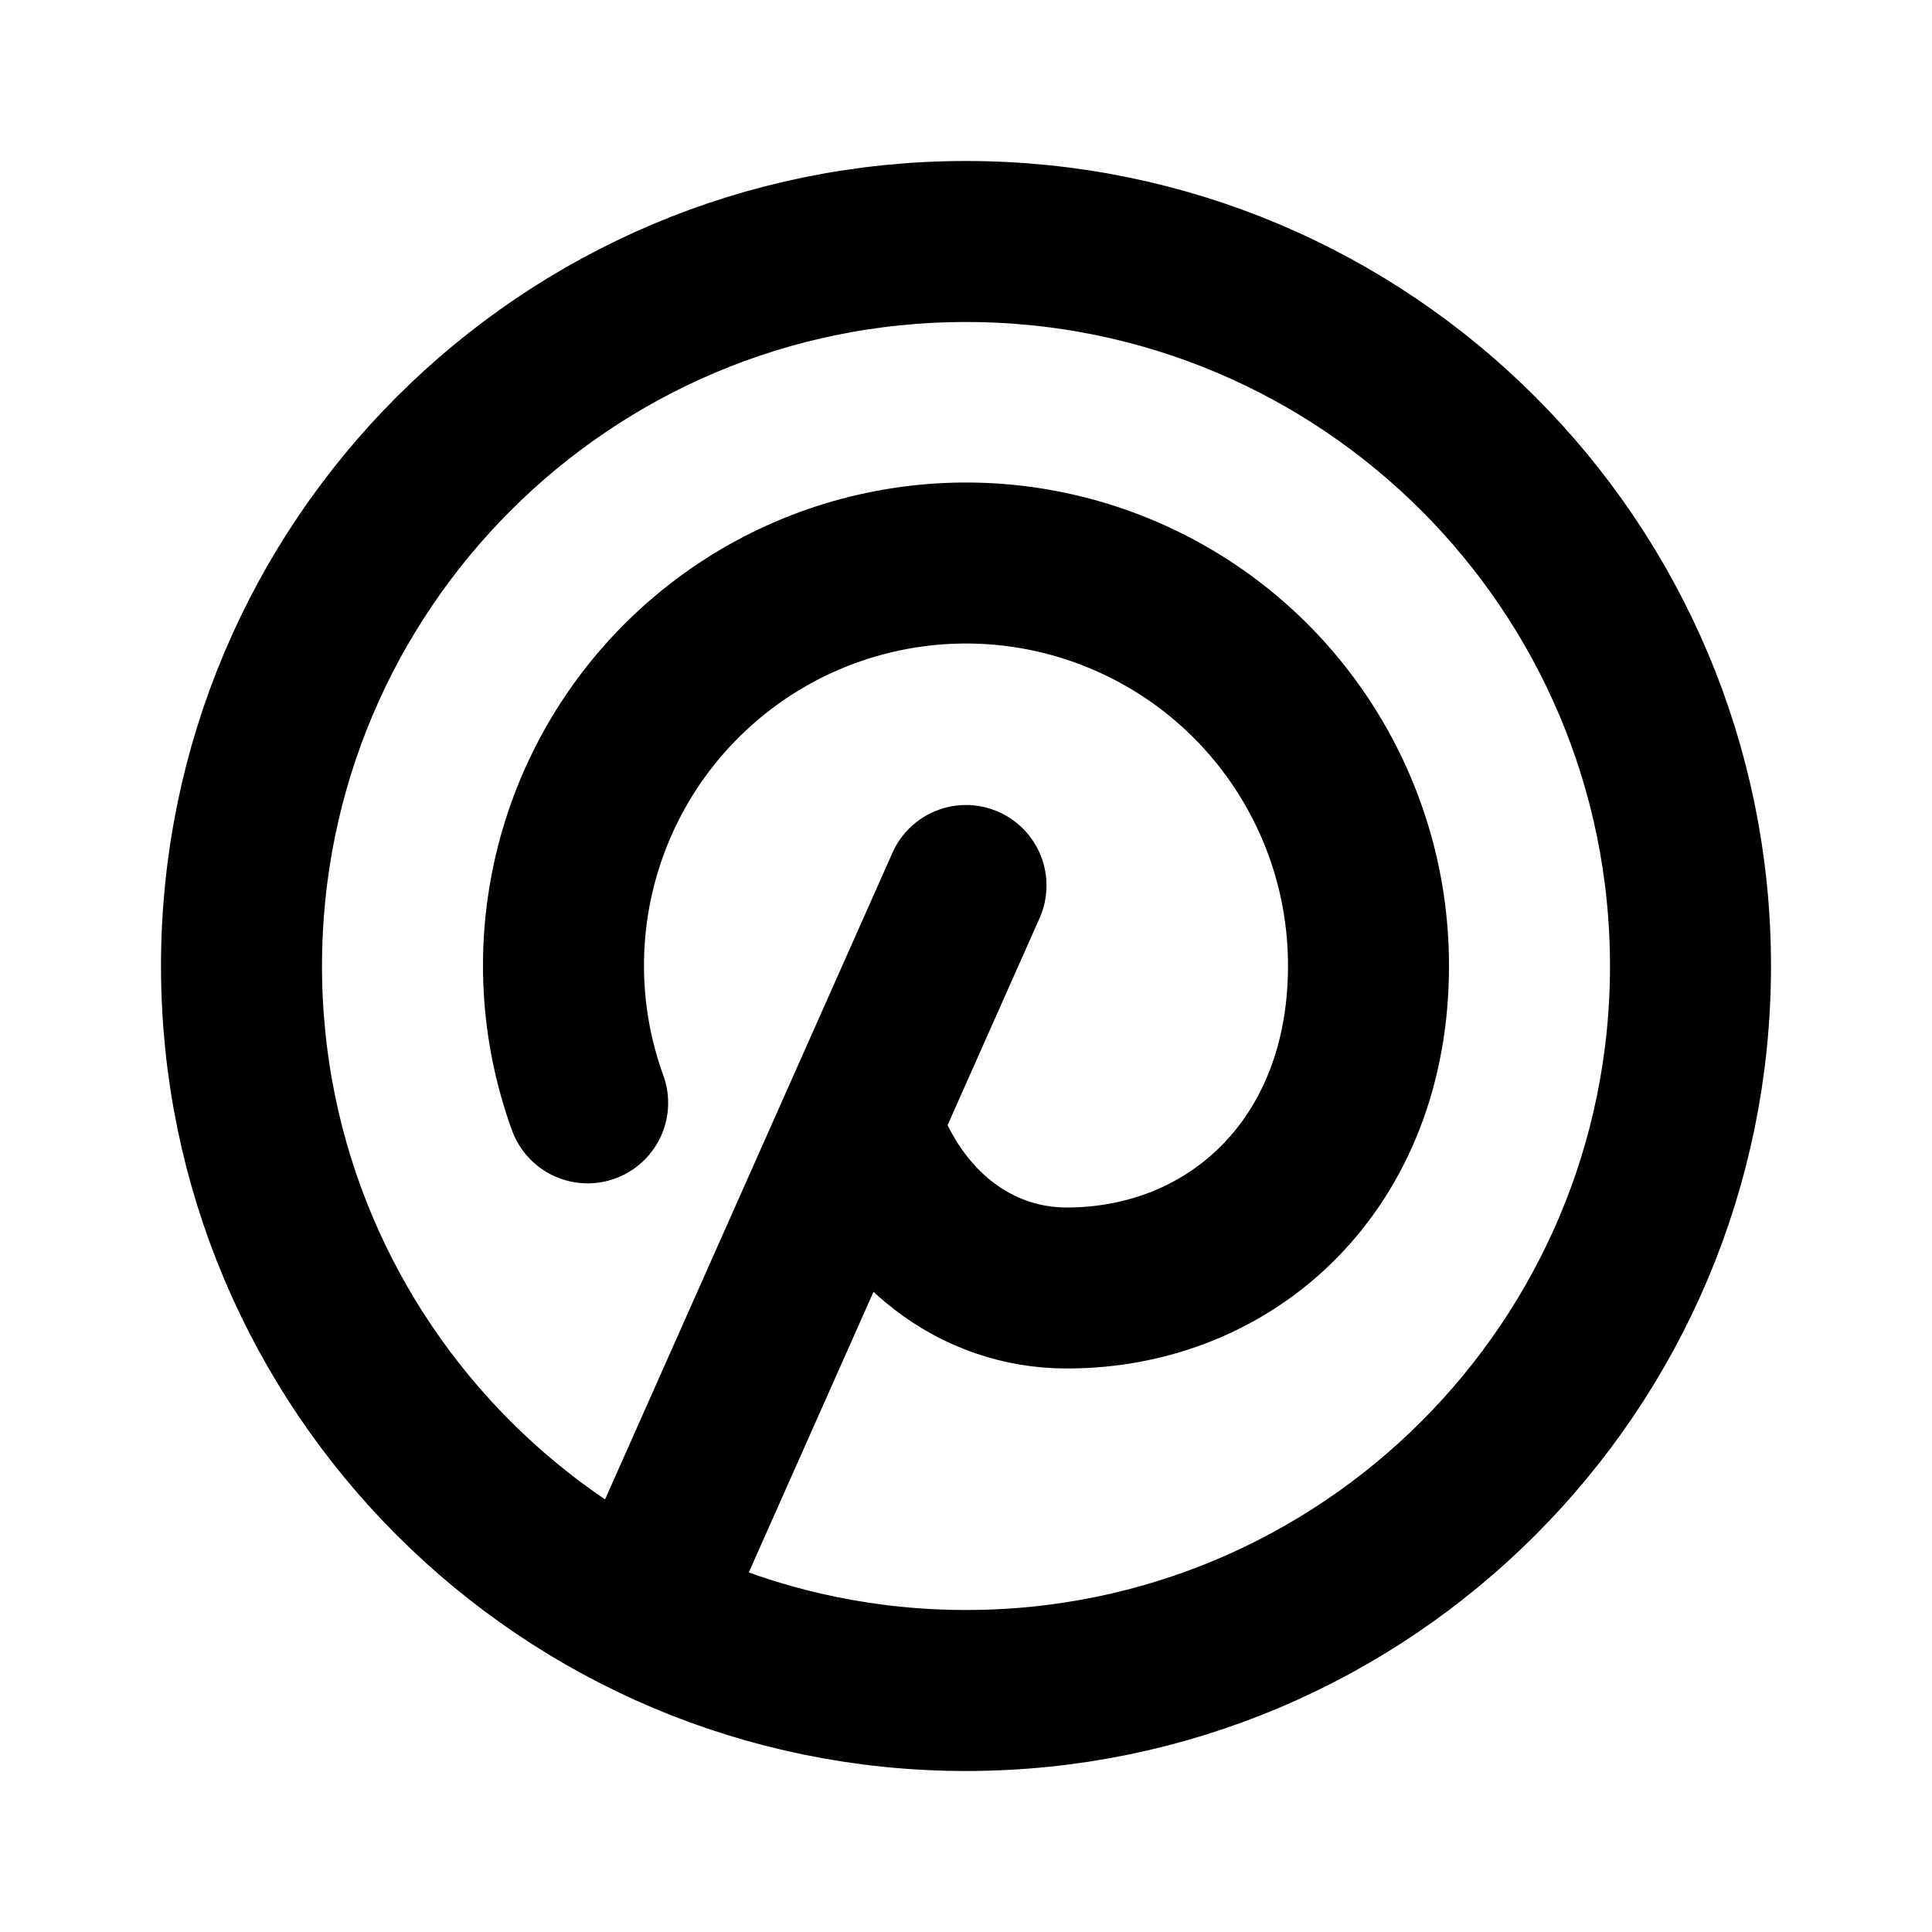
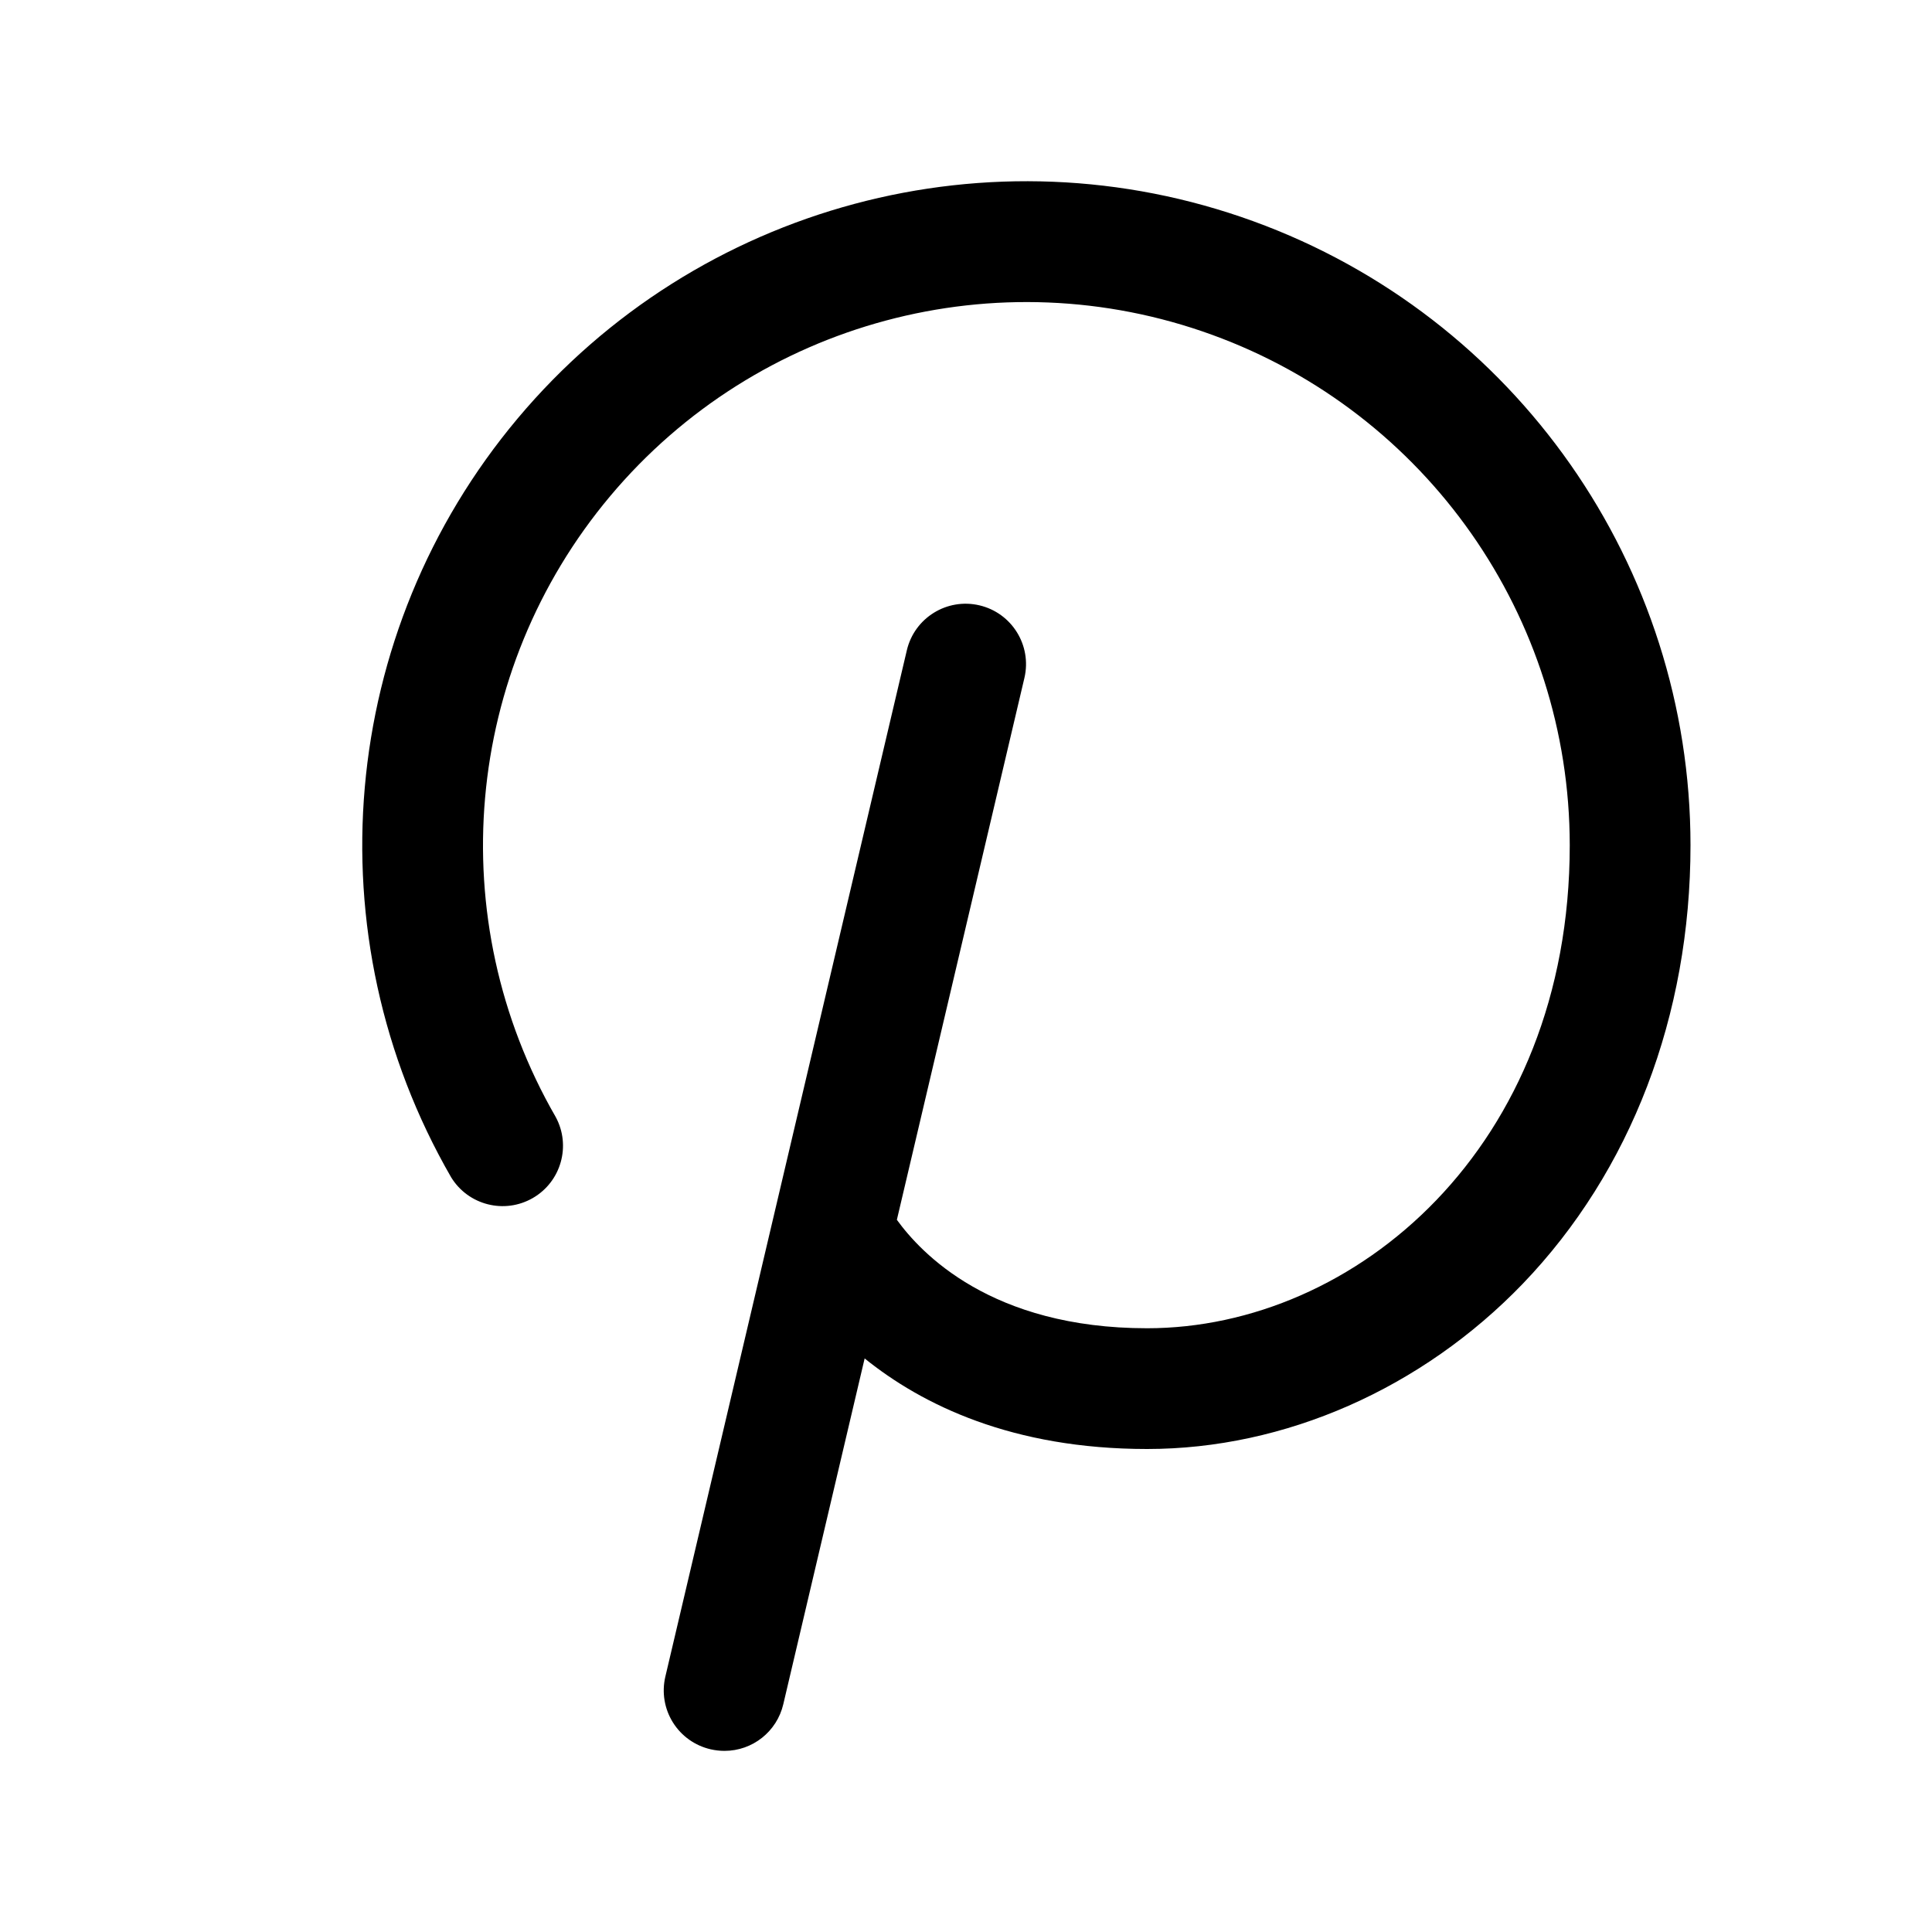
- <svg xmlns="http://www.w3.org/2000/svg" width="24" height="24" viewBox="0 0 24 24" fill="none" stroke="currentColor" stroke-width="2" stroke-linecap="round" stroke-linejoin="round" class="icon icon-tabler icons-tabler-outline icon-tabler-brand-pinterest">
-   <path stroke="none" d="M0 0h24v24H0z" fill="none" />
-   <path d="M8 20l4 -9" />
-   <path d="M10.7 14c.437 1.263 1.43 2 2.55 2c2.071 0 3.75 -1.554 3.75 -4a5 5 0 1 0 -9.7 1.7" />
-   <path d="M12 12m-9 0a9 9 0 1 0 18 0a9 9 0 1 0 -18 0" />
+ <svg xmlns="http://www.w3.org/2000/svg" width="24" height="24" aria-hidden="true" viewBox="0 0 256 256" fill="currentColor">
+   <path d="M224,112c0,22.57-7.9,43.2-22.23,58.11C188.39,184,170.25,192,152,192c-17.88,0-29.82-5.86-37.43-12l-10.78,45.82A8,8,0,0,1,96,232a8.24,8.24,0,0,1-1.84-.21,8,8,0,0,1-6-9.62l32-136a8,8,0,0,1,15.58,3.66l-16.9,71.8C122,166,131.3,176,152,176c27.53,0,56-23.94,56-64A72,72,0,1,0,73.63,148a8,8,0,0,1-13.85,8A88,88,0,1,1,224,112Z" />
</svg>
